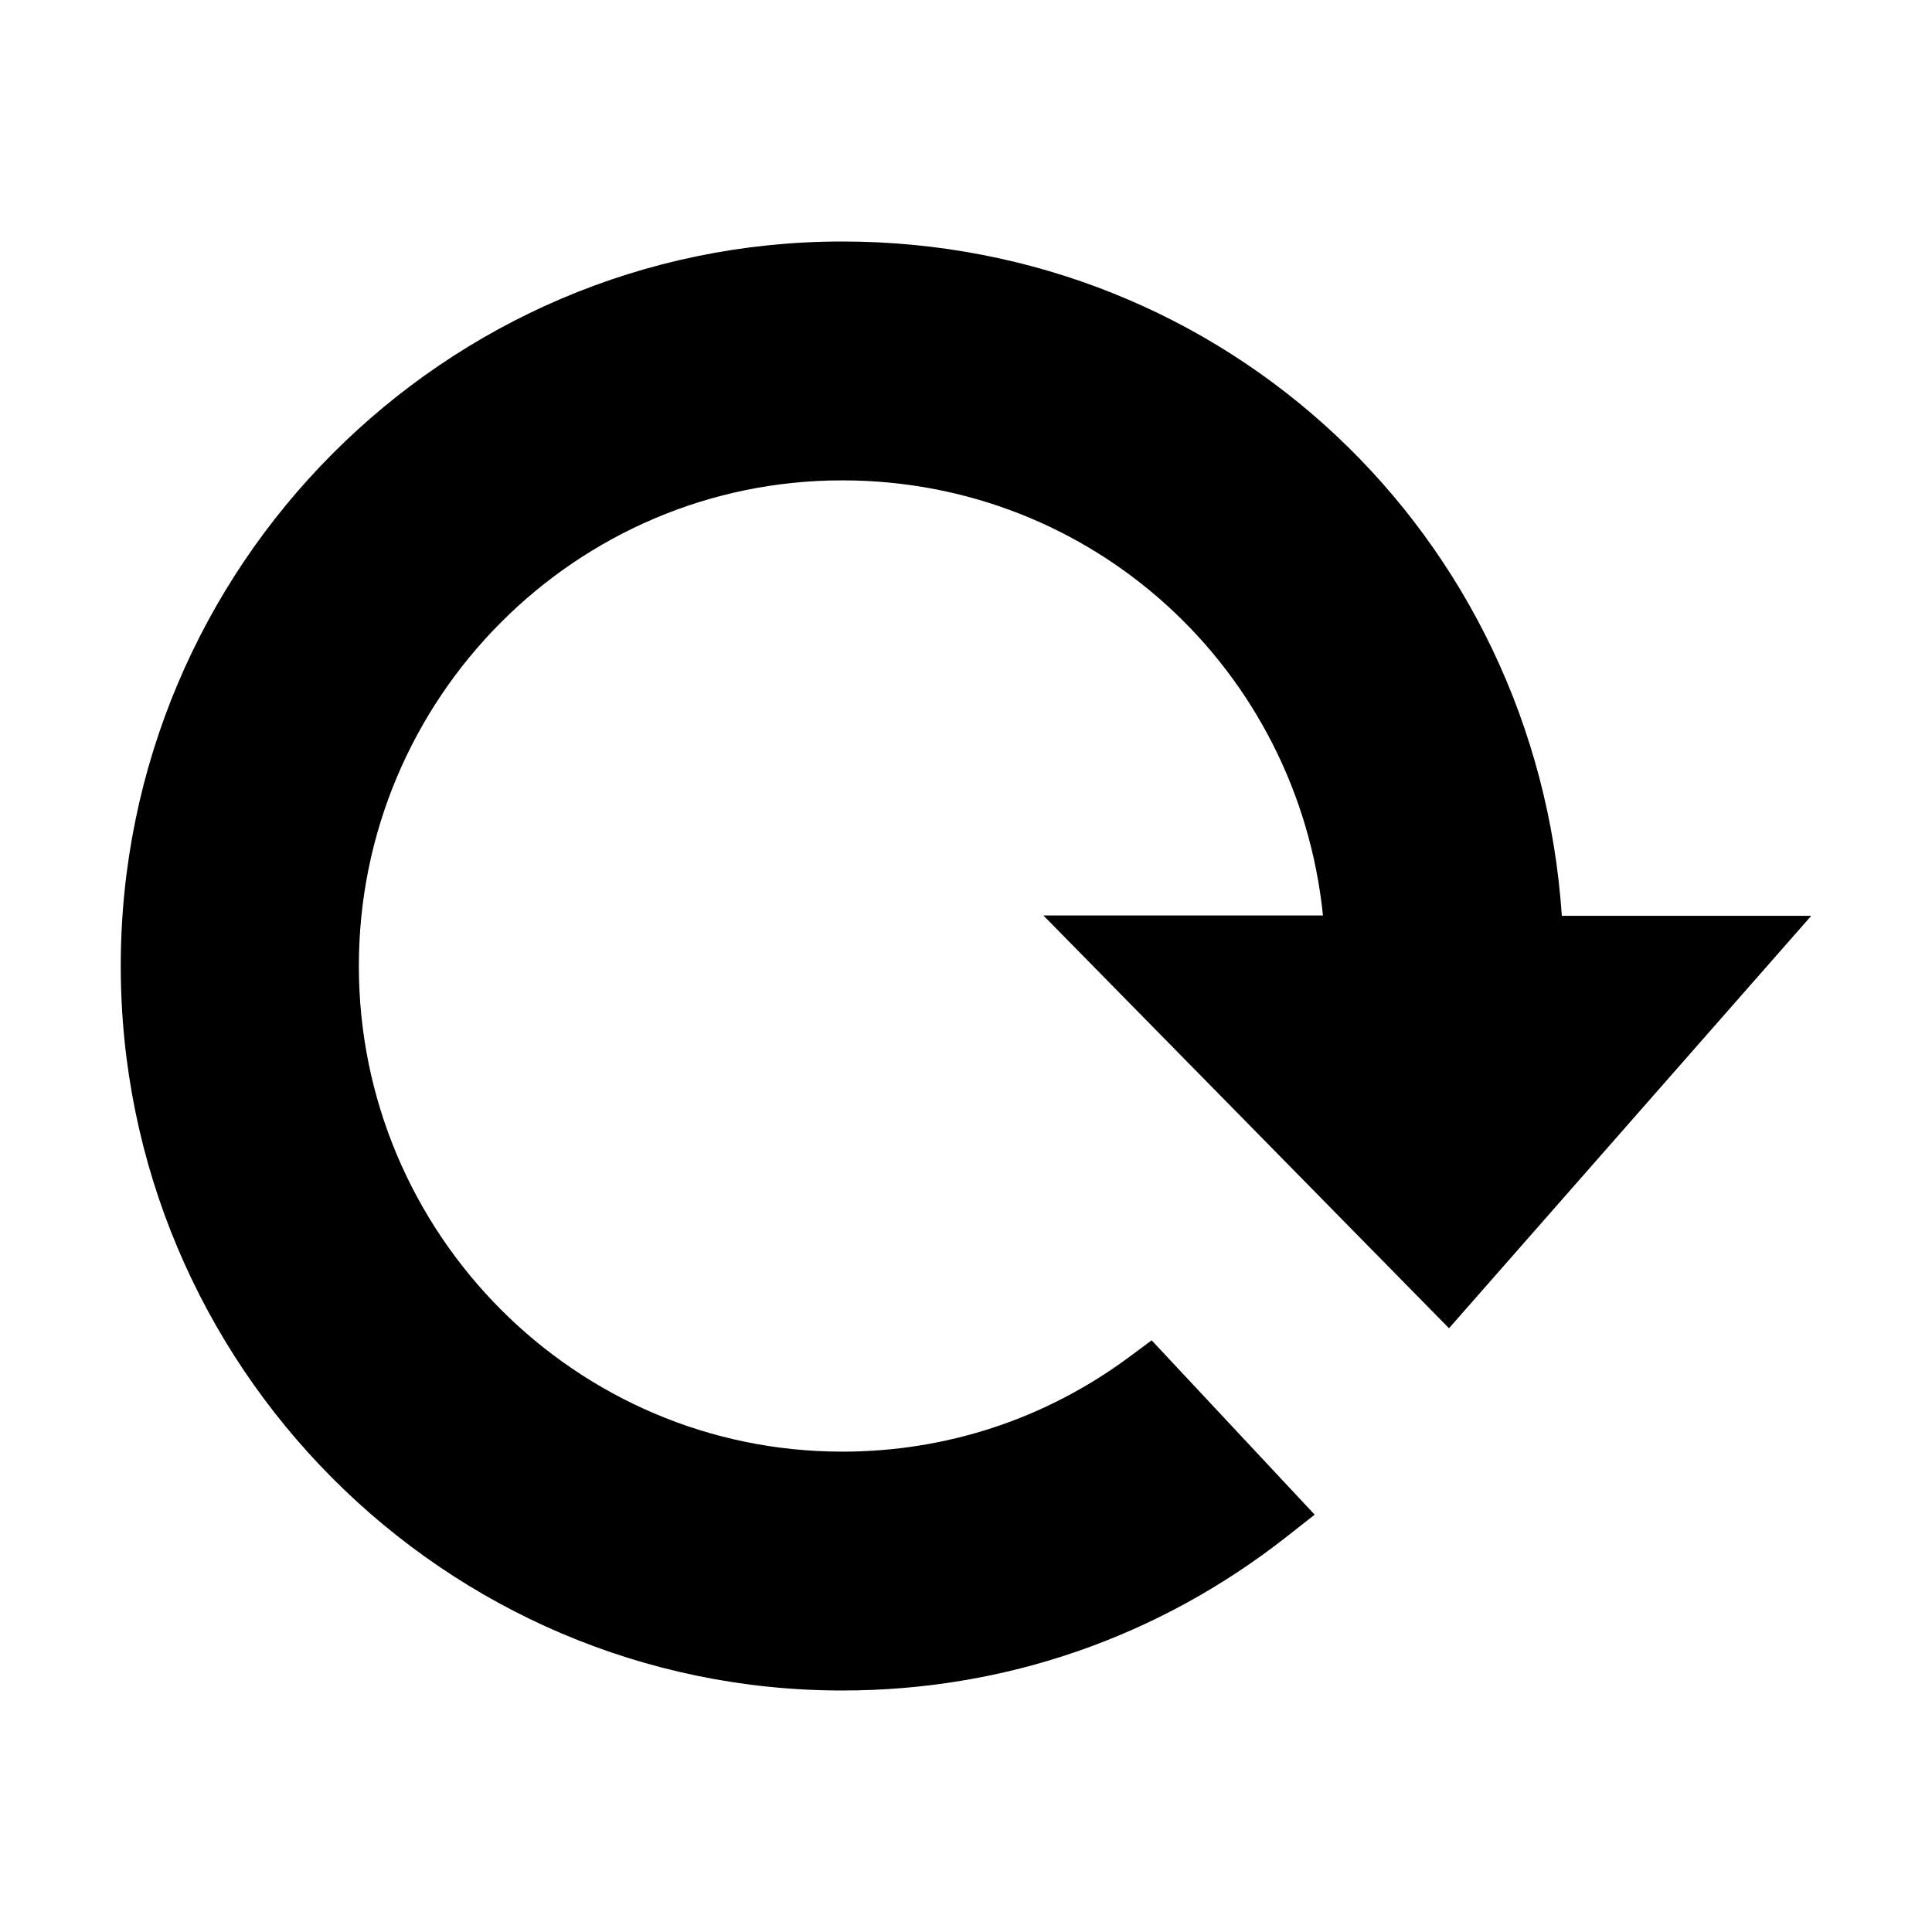
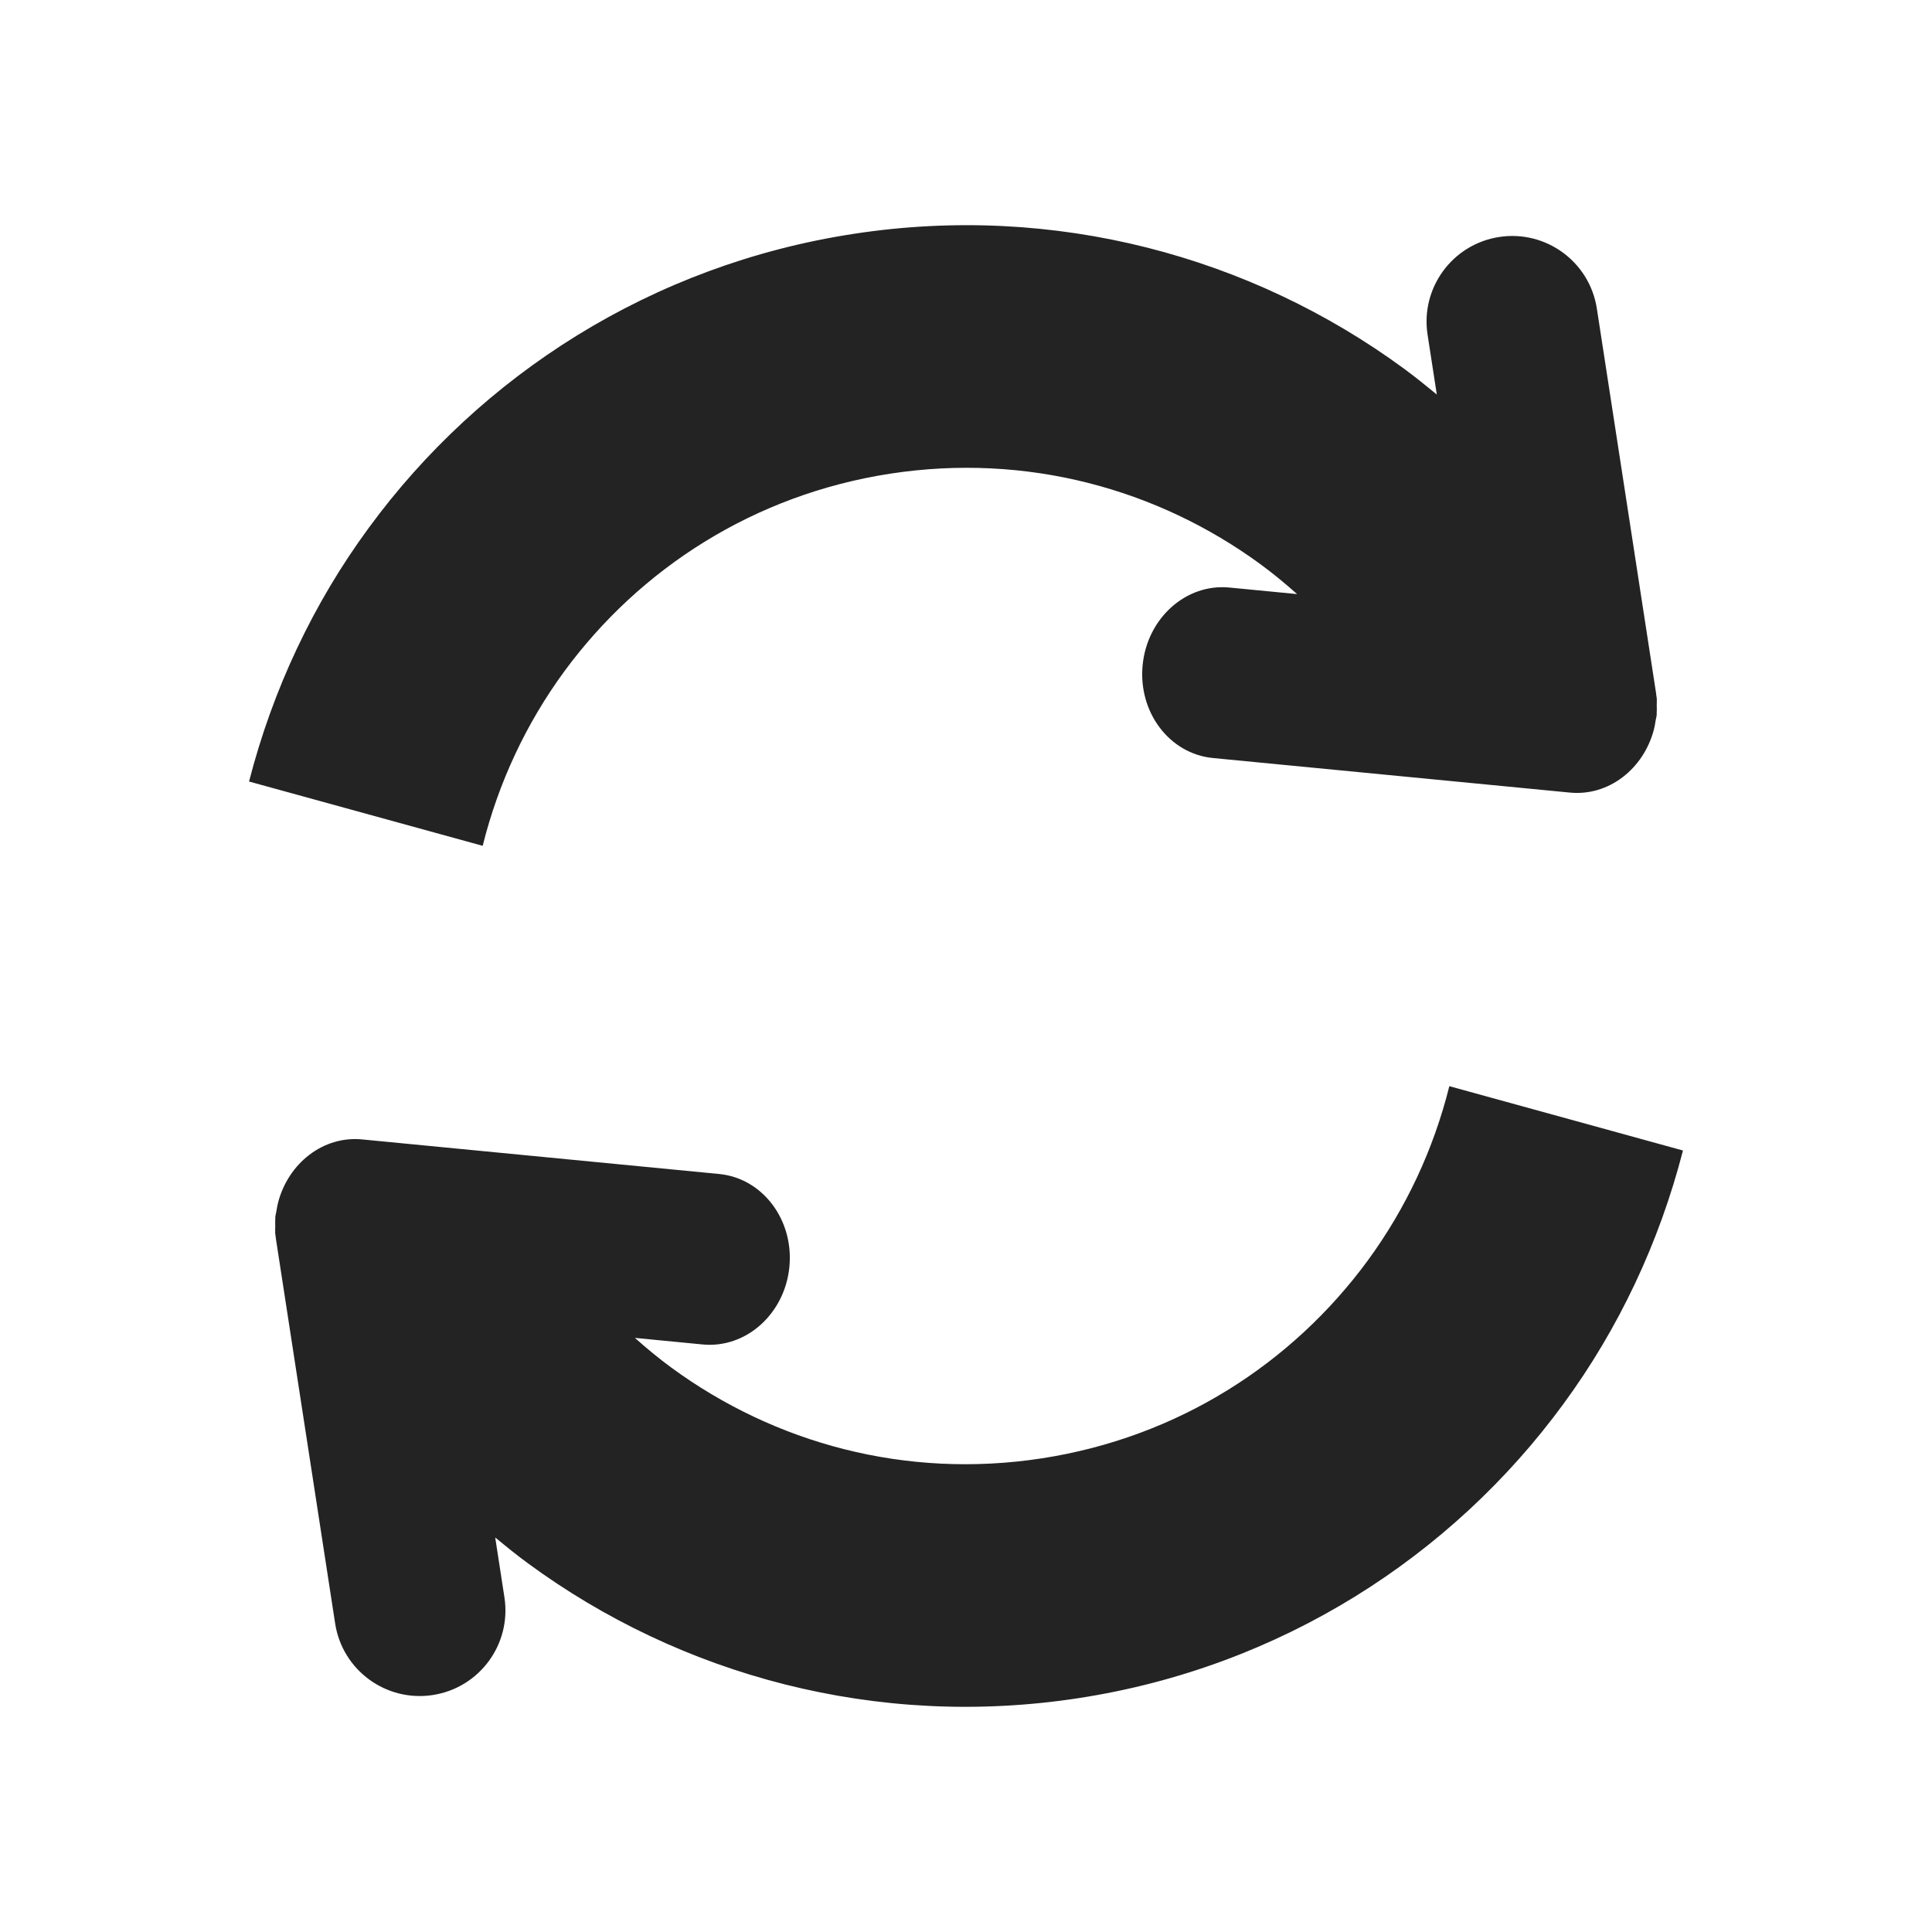
- <svg xmlns="http://www.w3.org/2000/svg" height="512px" id="Layer_1" style="enable-background:new 0 0 512 512;" version="1.1" viewBox="0 0 512 512" width="512px" xml:space="preserve">
-   <path d="M384,352l96-109.3h-66.1C407.1,141.8,325,64,223.2,64C117.8,64,32,150.1,32,256s85.8,192,191.2,192  c43.1,0,83.8-14.1,117.7-40.7l7.5-5.9l-43.2-46.2l-6.2,4.6c-22.1,16.3-48.3,24.9-75.8,24.9C152.6,384.7,95.1,327,95.1,256  c0-71,57.5-128.7,128.1-128.7c66.4,0,120.7,50,127.4,115.3h-74.1L384,352z" />
+ <svg xmlns="http://www.w3.org/2000/svg" enable-background="new 0 0 128 128" height="128px" id="Layer_1" version="1.1" viewBox="0 0 128 128" width="128px" xml:space="preserve">
+   <g>
+     <path d="M18.233,81.666l-0.016,0.003c0.006,0.012,0.01,0.022,0.016,0.036c0.008,0.101,0.026,0.195,0.04,0.293   c0.002,0.017,0,0.029,0.002,0.045l3.929,25.514c0.476,3.098,3.374,5.221,6.47,4.743c3.098-0.476,5.222-3.372,4.746-6.471   l-0.611-3.965c0.712,0.587,1.43,1.169,2.175,1.714c10.106,7.42,23.111,10.987,36.486,8.926c13.372-2.056,24.702-9.37,32.109-19.487   c3.662-4.988,6.353-10.695,7.922-16.793l-15.479-4.262c-1.044,4.191-2.882,8.109-5.405,11.552   c-5.012,6.824-12.566,11.713-21.593,13.105c-9.027,1.388-17.705-1.002-24.536-6.004c-0.841-0.616-1.645-1.282-2.424-1.976   l4.488,0.435c2.872,0.276,5.445-2.025,5.748-5.144c0.3-3.12-1.783-5.873-4.655-6.15l-23.659-2.291   c-2.568-0.248-4.884,1.572-5.564,4.188c-0.05,0.185-0.076,0.374-0.109,0.565c-0.021,0.132-0.061,0.255-0.074,0.39   c-0.004,0.041,0.002,0.077-0.001,0.114c-0.013,0.174-0.004,0.351-0.002,0.528C18.235,81.406,18.224,81.539,18.233,81.666z" fill="#232323" />
+     <path d="M109.767,46.334l0.015-0.002c-0.006-0.013-0.01-0.024-0.016-0.037c-0.008-0.1-0.027-0.195-0.04-0.293   c-0.002-0.015,0-0.029-0.002-0.044l-3.928-25.513c-0.477-3.097-3.373-5.221-6.472-4.744c-3.097,0.477-5.221,3.373-4.744,6.47   l0.612,3.967c-0.715-0.587-1.433-1.169-2.177-1.715c-10.106-7.419-23.112-10.989-36.484-8.926   c-13.374,2.055-24.703,9.371-32.109,19.487c-3.664,4.989-6.355,10.696-7.922,16.794l15.479,4.26   c1.042-4.19,2.882-8.108,5.403-11.551c5.012-6.824,12.569-11.712,21.595-13.105c9.027-1.386,17.703,1.002,24.536,6.002   c0.841,0.618,1.645,1.284,2.423,1.976l-4.487-0.434c-2.872-0.278-5.445,2.026-5.747,5.144c-0.303,3.119,1.782,5.873,4.653,6.15   l23.659,2.291c2.568,0.248,4.884-1.572,5.564-4.188c0.05-0.184,0.076-0.374,0.107-0.565c0.022-0.132,0.063-0.255,0.075-0.391   c0.006-0.038-0.003-0.075,0-0.112c0.014-0.175,0.007-0.353,0.003-0.53C109.764,46.595,109.774,46.462,109.767,46.334z" fill="#232323" />
+   </g>
</svg>
